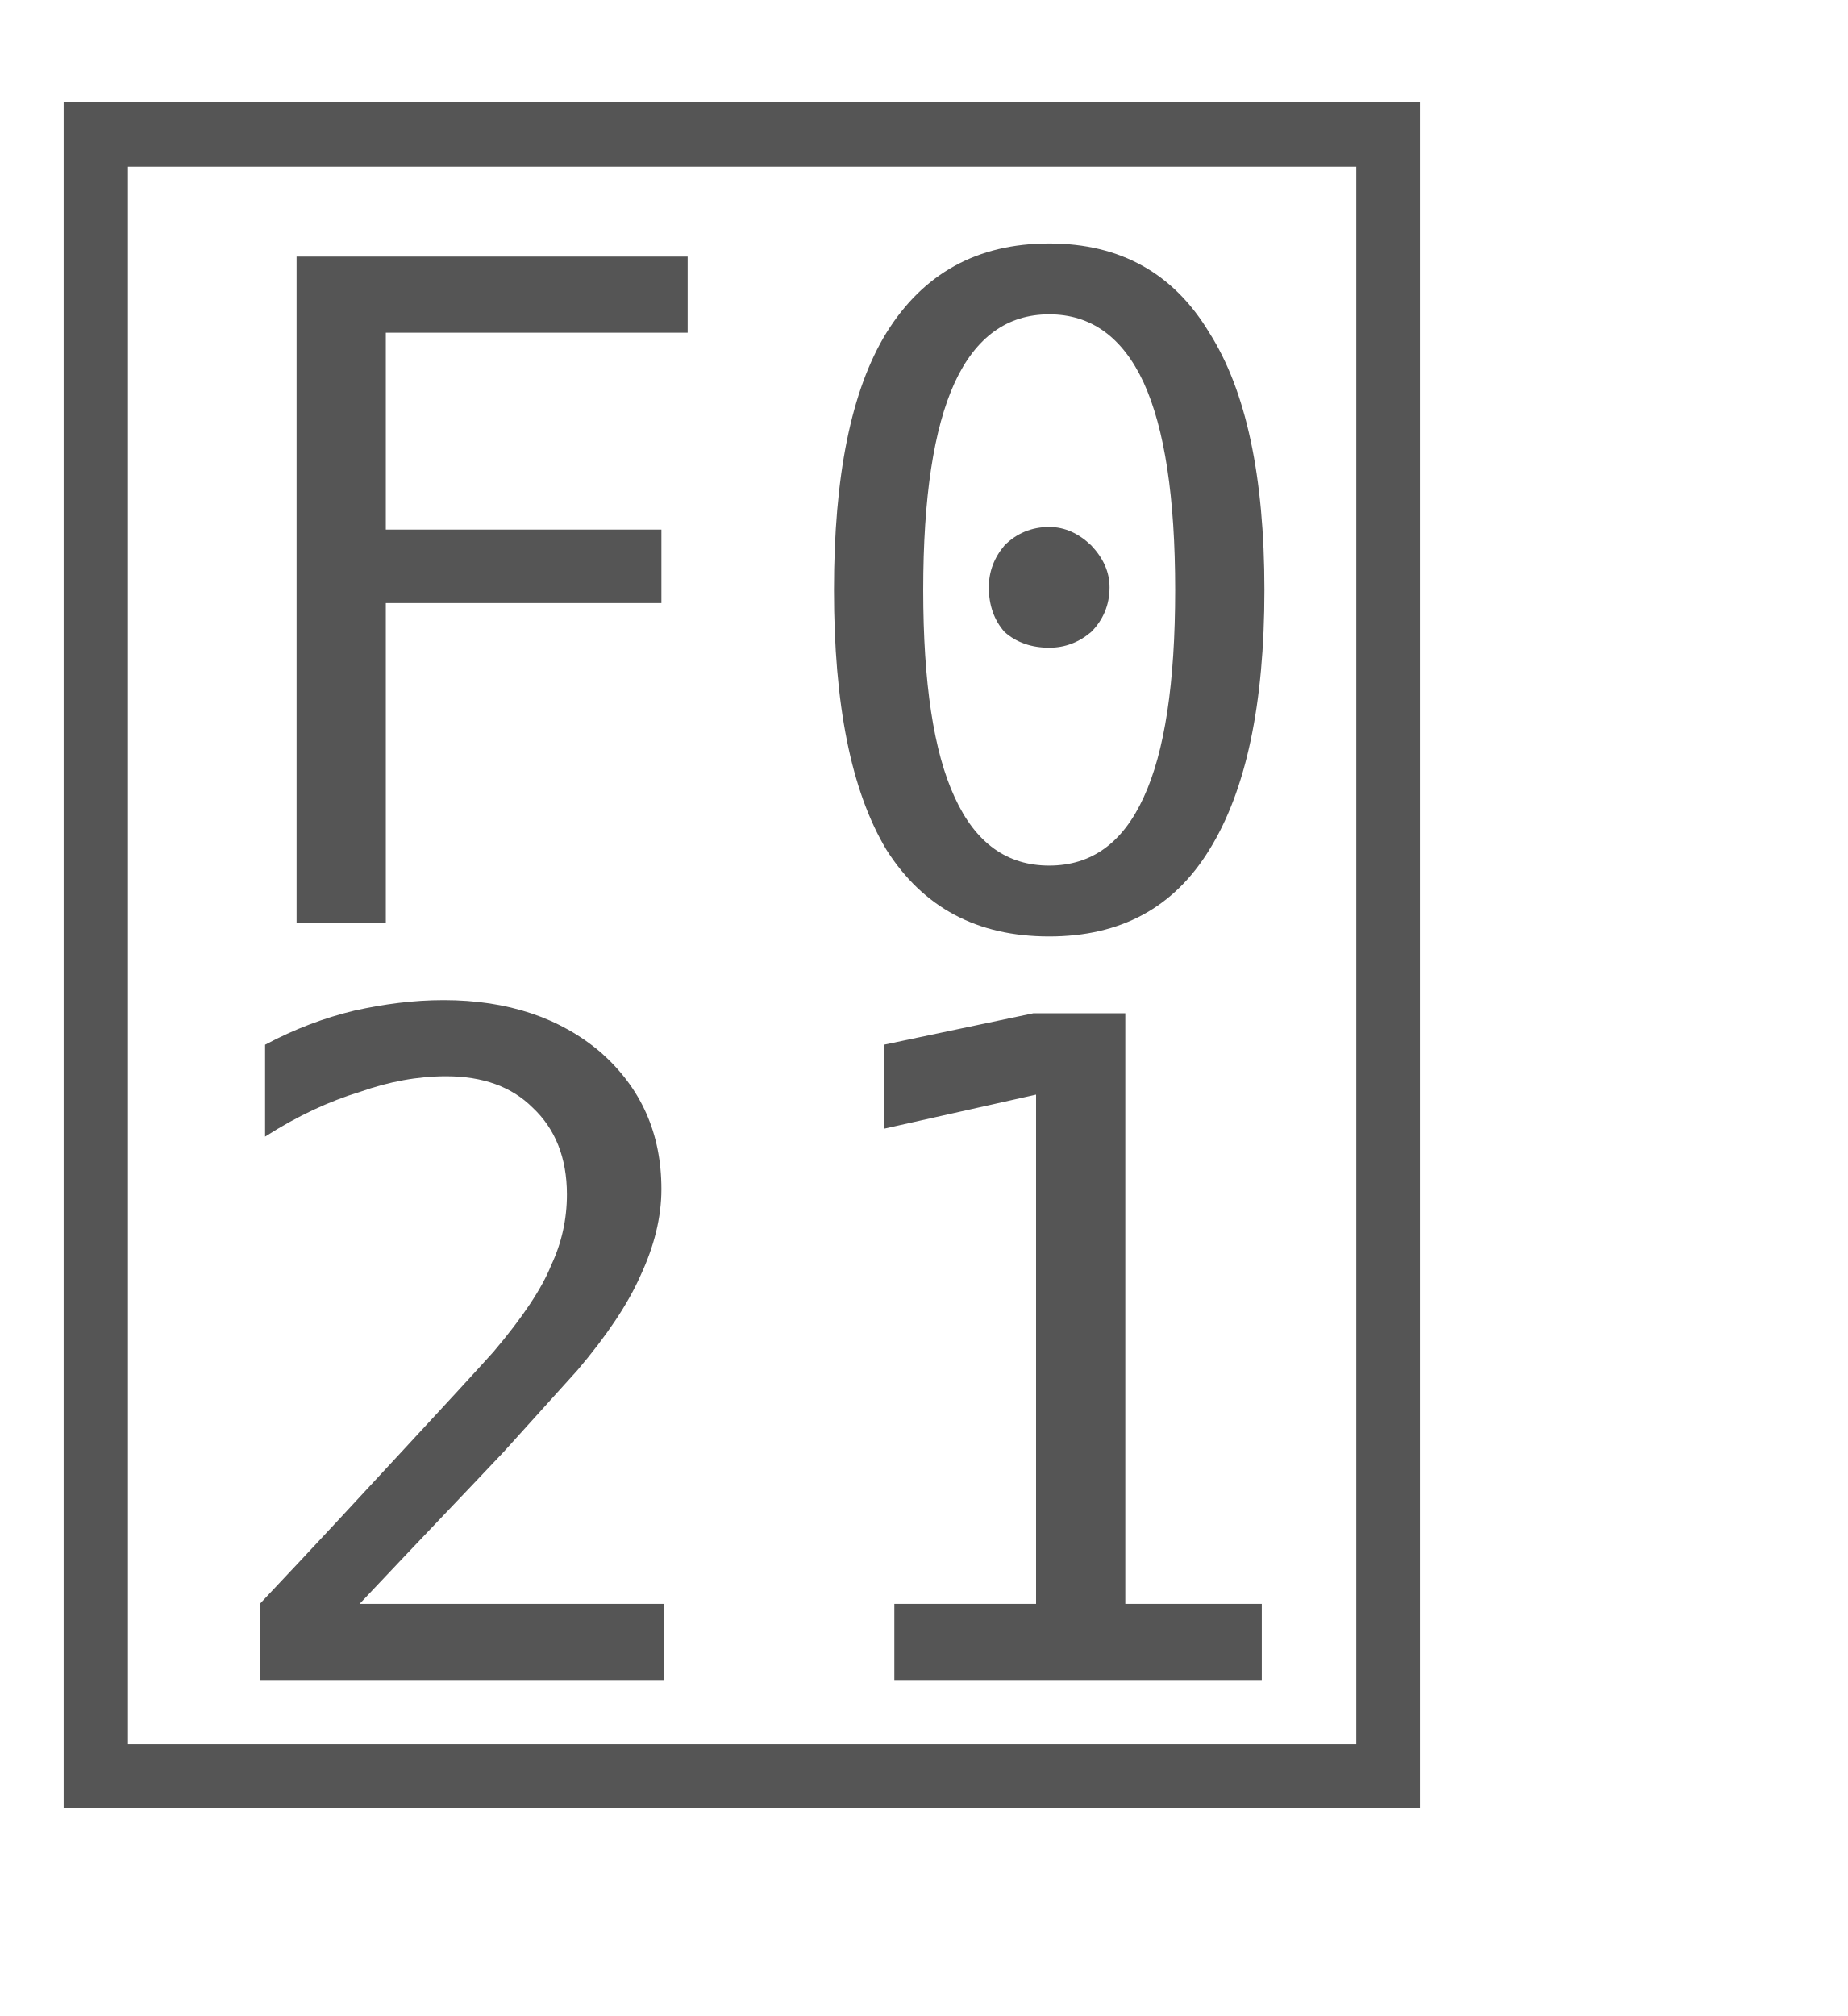
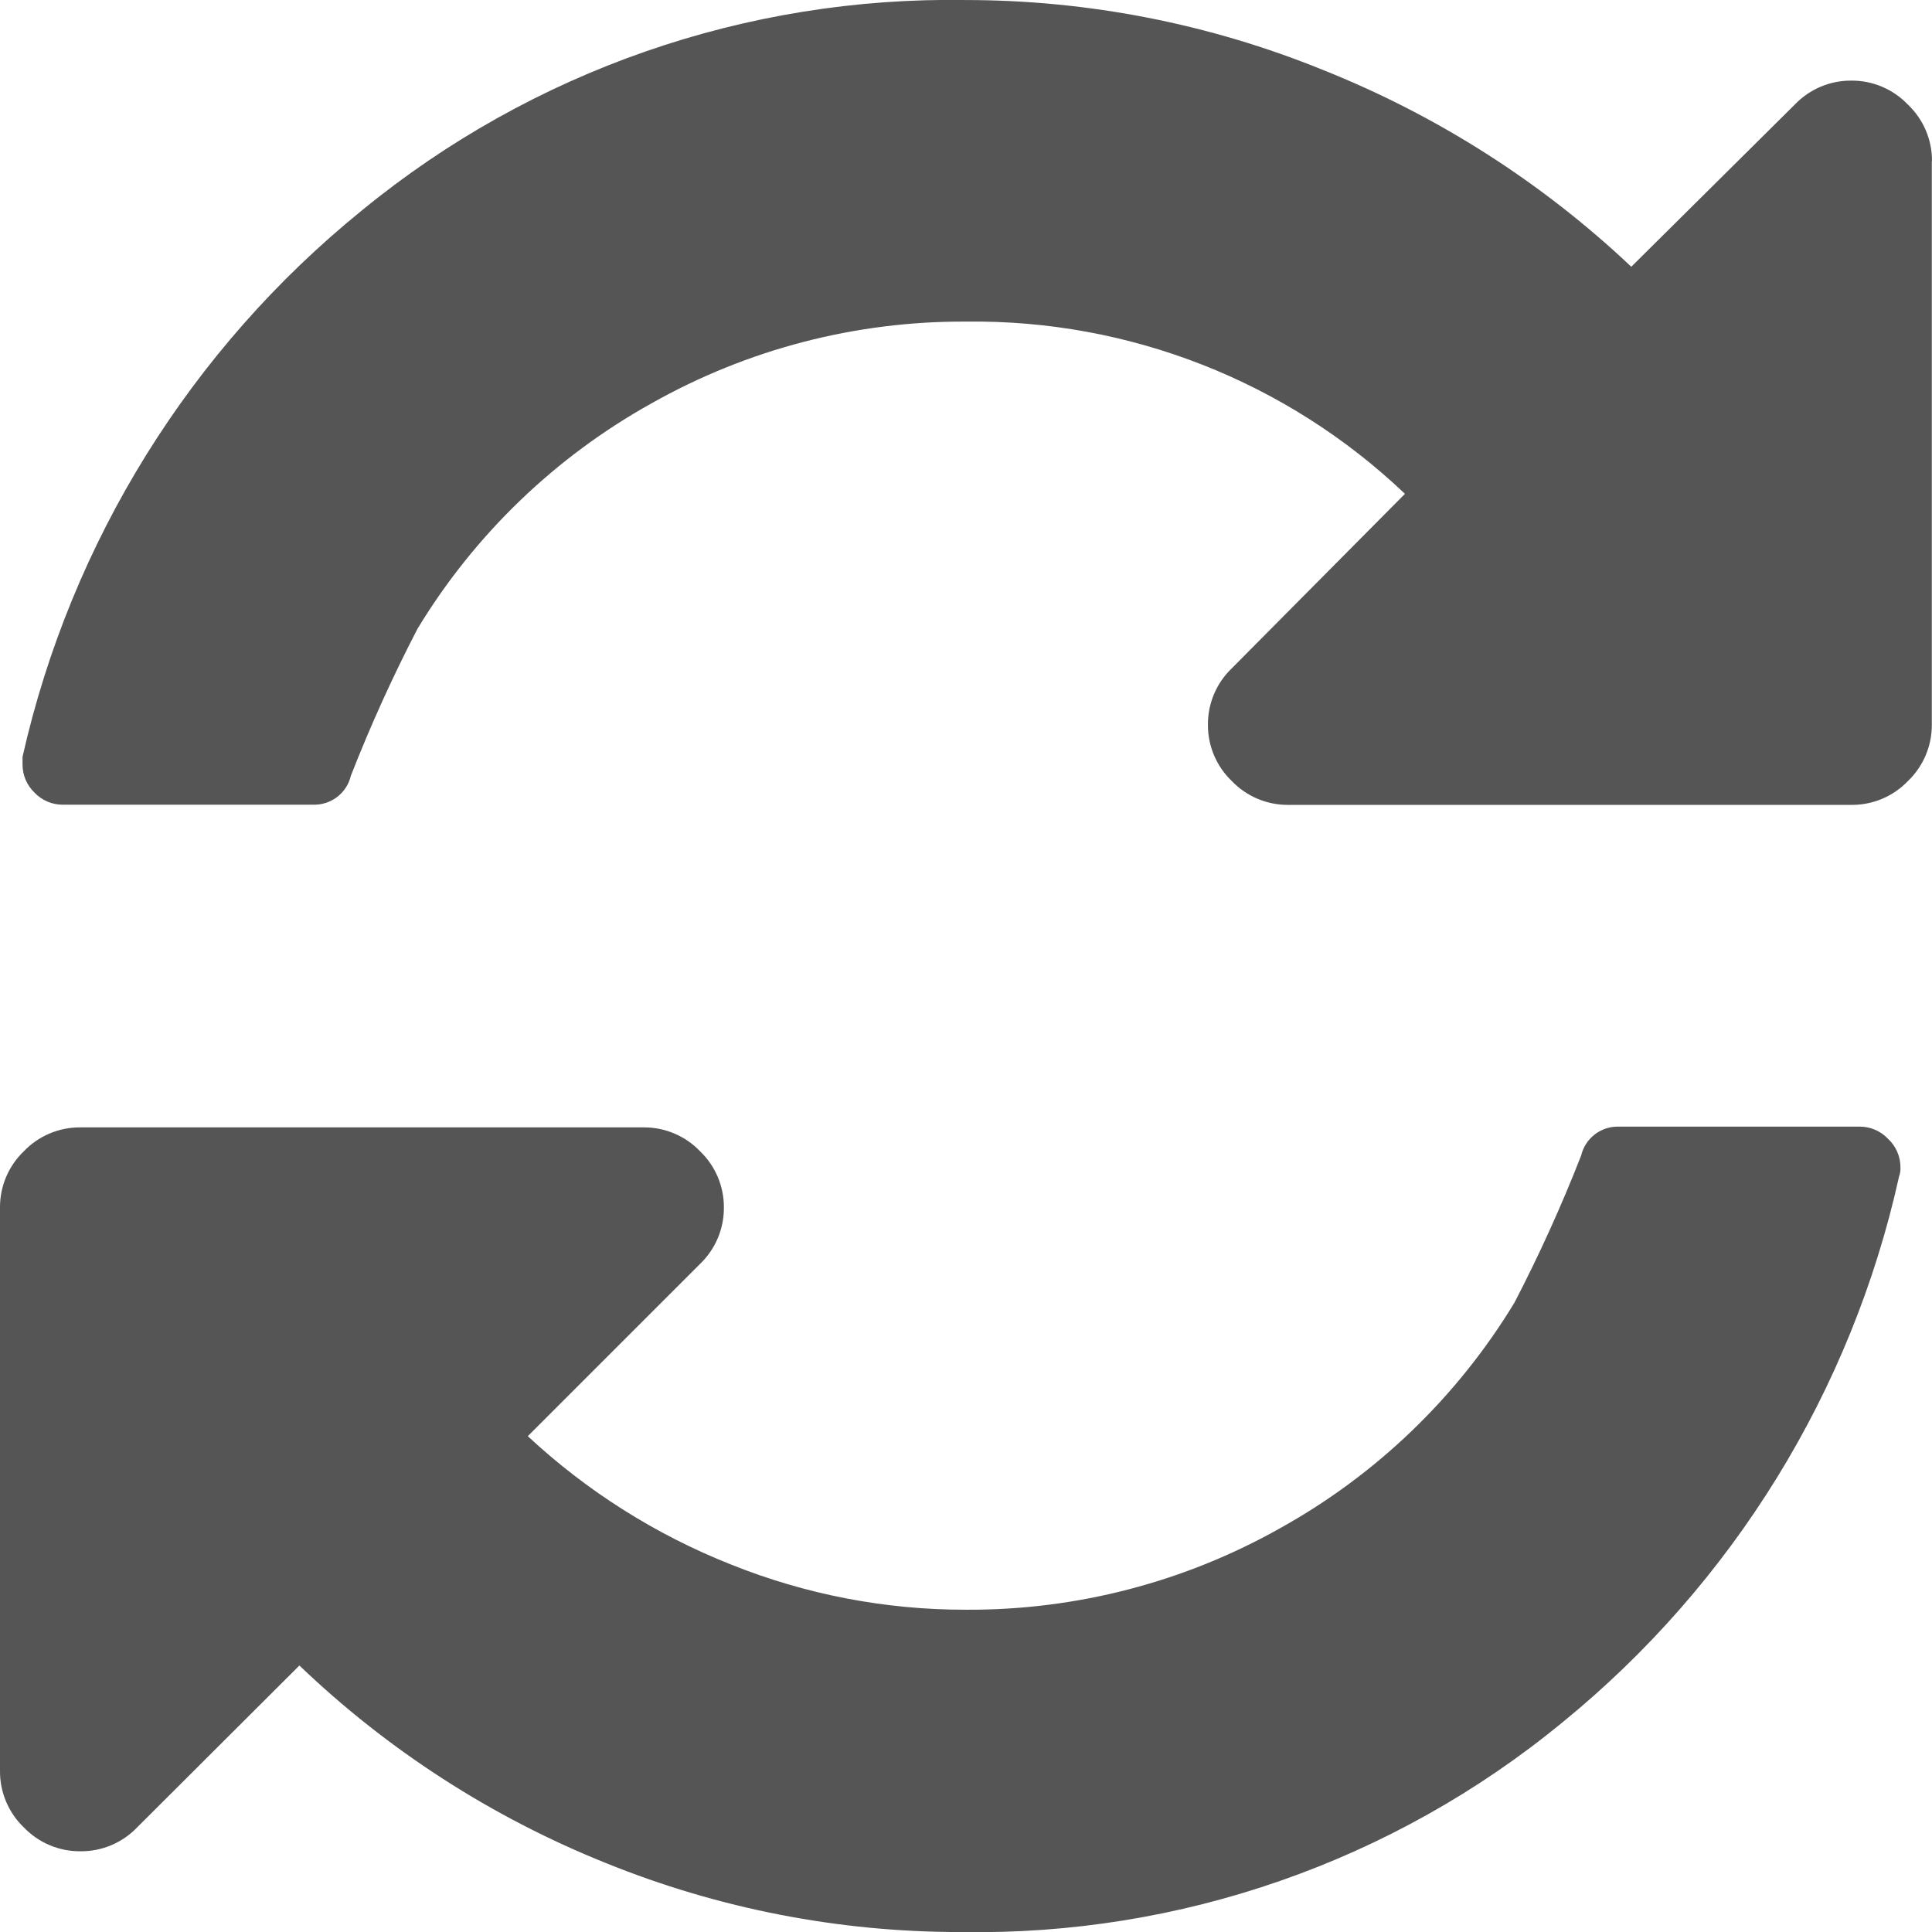
- <svg xmlns="http://www.w3.org/2000/svg" viewBox="5850.774 4415 11 12">
+ <svg xmlns="http://www.w3.org/2000/svg" viewBox="5848.774 4374.571 10.286 10.286">
  <defs>
    <style>
      .cls-1 {
        fill: #555;
-         font-size: 12px;
-         font-family: FontAwesome;
      }
    </style>
  </defs>
-   <text id="_" data-name="" class="cls-1" transform="translate(5850.774 4425)">
-     <tspan x="0" y="0"></tspan>
-   </text>
+   <path id="Path_2338" data-name="Path 2338" class="cls-1" d="M10.118-3.214a.115.115,0,0,1-.007.047A5.2,5.2,0,0,1,8.317-.258,4.909,4.909,0,0,1,5.116.857,5.017,5.017,0,0,1,3.224.489,5.112,5.112,0,0,1,1.594-.562L.73.3a.412.412,0,0,1-.3.127A.412.412,0,0,1,.127.3.412.412,0,0,1,0,0V-3a.412.412,0,0,1,.127-.3.412.412,0,0,1,.3-.127h3a.412.412,0,0,1,.3.127.412.412,0,0,1,.127.3.412.412,0,0,1-.127.3l-.917.917A3.455,3.455,0,0,0,3.891-1.1a3.342,3.342,0,0,0,1.252.241,3.369,3.369,0,0,0,1.674-.435,3.376,3.376,0,0,0,1.246-1.2,8.109,8.109,0,0,0,.355-.783.2.2,0,0,1,.2-.154H9.9a.206.206,0,0,1,.151.064A.206.206,0,0,1,10.118-3.214Zm.167-5.357v3a.412.412,0,0,1-.127.3.412.412,0,0,1-.3.127h-3a.412.412,0,0,1-.3-.127.412.412,0,0,1-.127-.3.412.412,0,0,1,.127-.3L7.48-6.8a3.327,3.327,0,0,0-2.337-.917,3.369,3.369,0,0,0-1.674.435,3.376,3.376,0,0,0-1.246,1.2,8.109,8.109,0,0,0-.355.783.2.2,0,0,1-.2.154H.335a.206.206,0,0,1-.151-.064.206.206,0,0,1-.064-.151V-5.4a5.224,5.224,0,0,1,1.808-2.91A4.945,4.945,0,0,1,5.143-9.429a5.053,5.053,0,0,1,1.9.372A5.188,5.188,0,0,1,8.685-8.009l.871-.864A.412.412,0,0,1,9.857-9a.412.412,0,0,1,.3.127A.412.412,0,0,1,10.286-8.571Z" transform="translate(5848.774 4384)" />
</svg>
